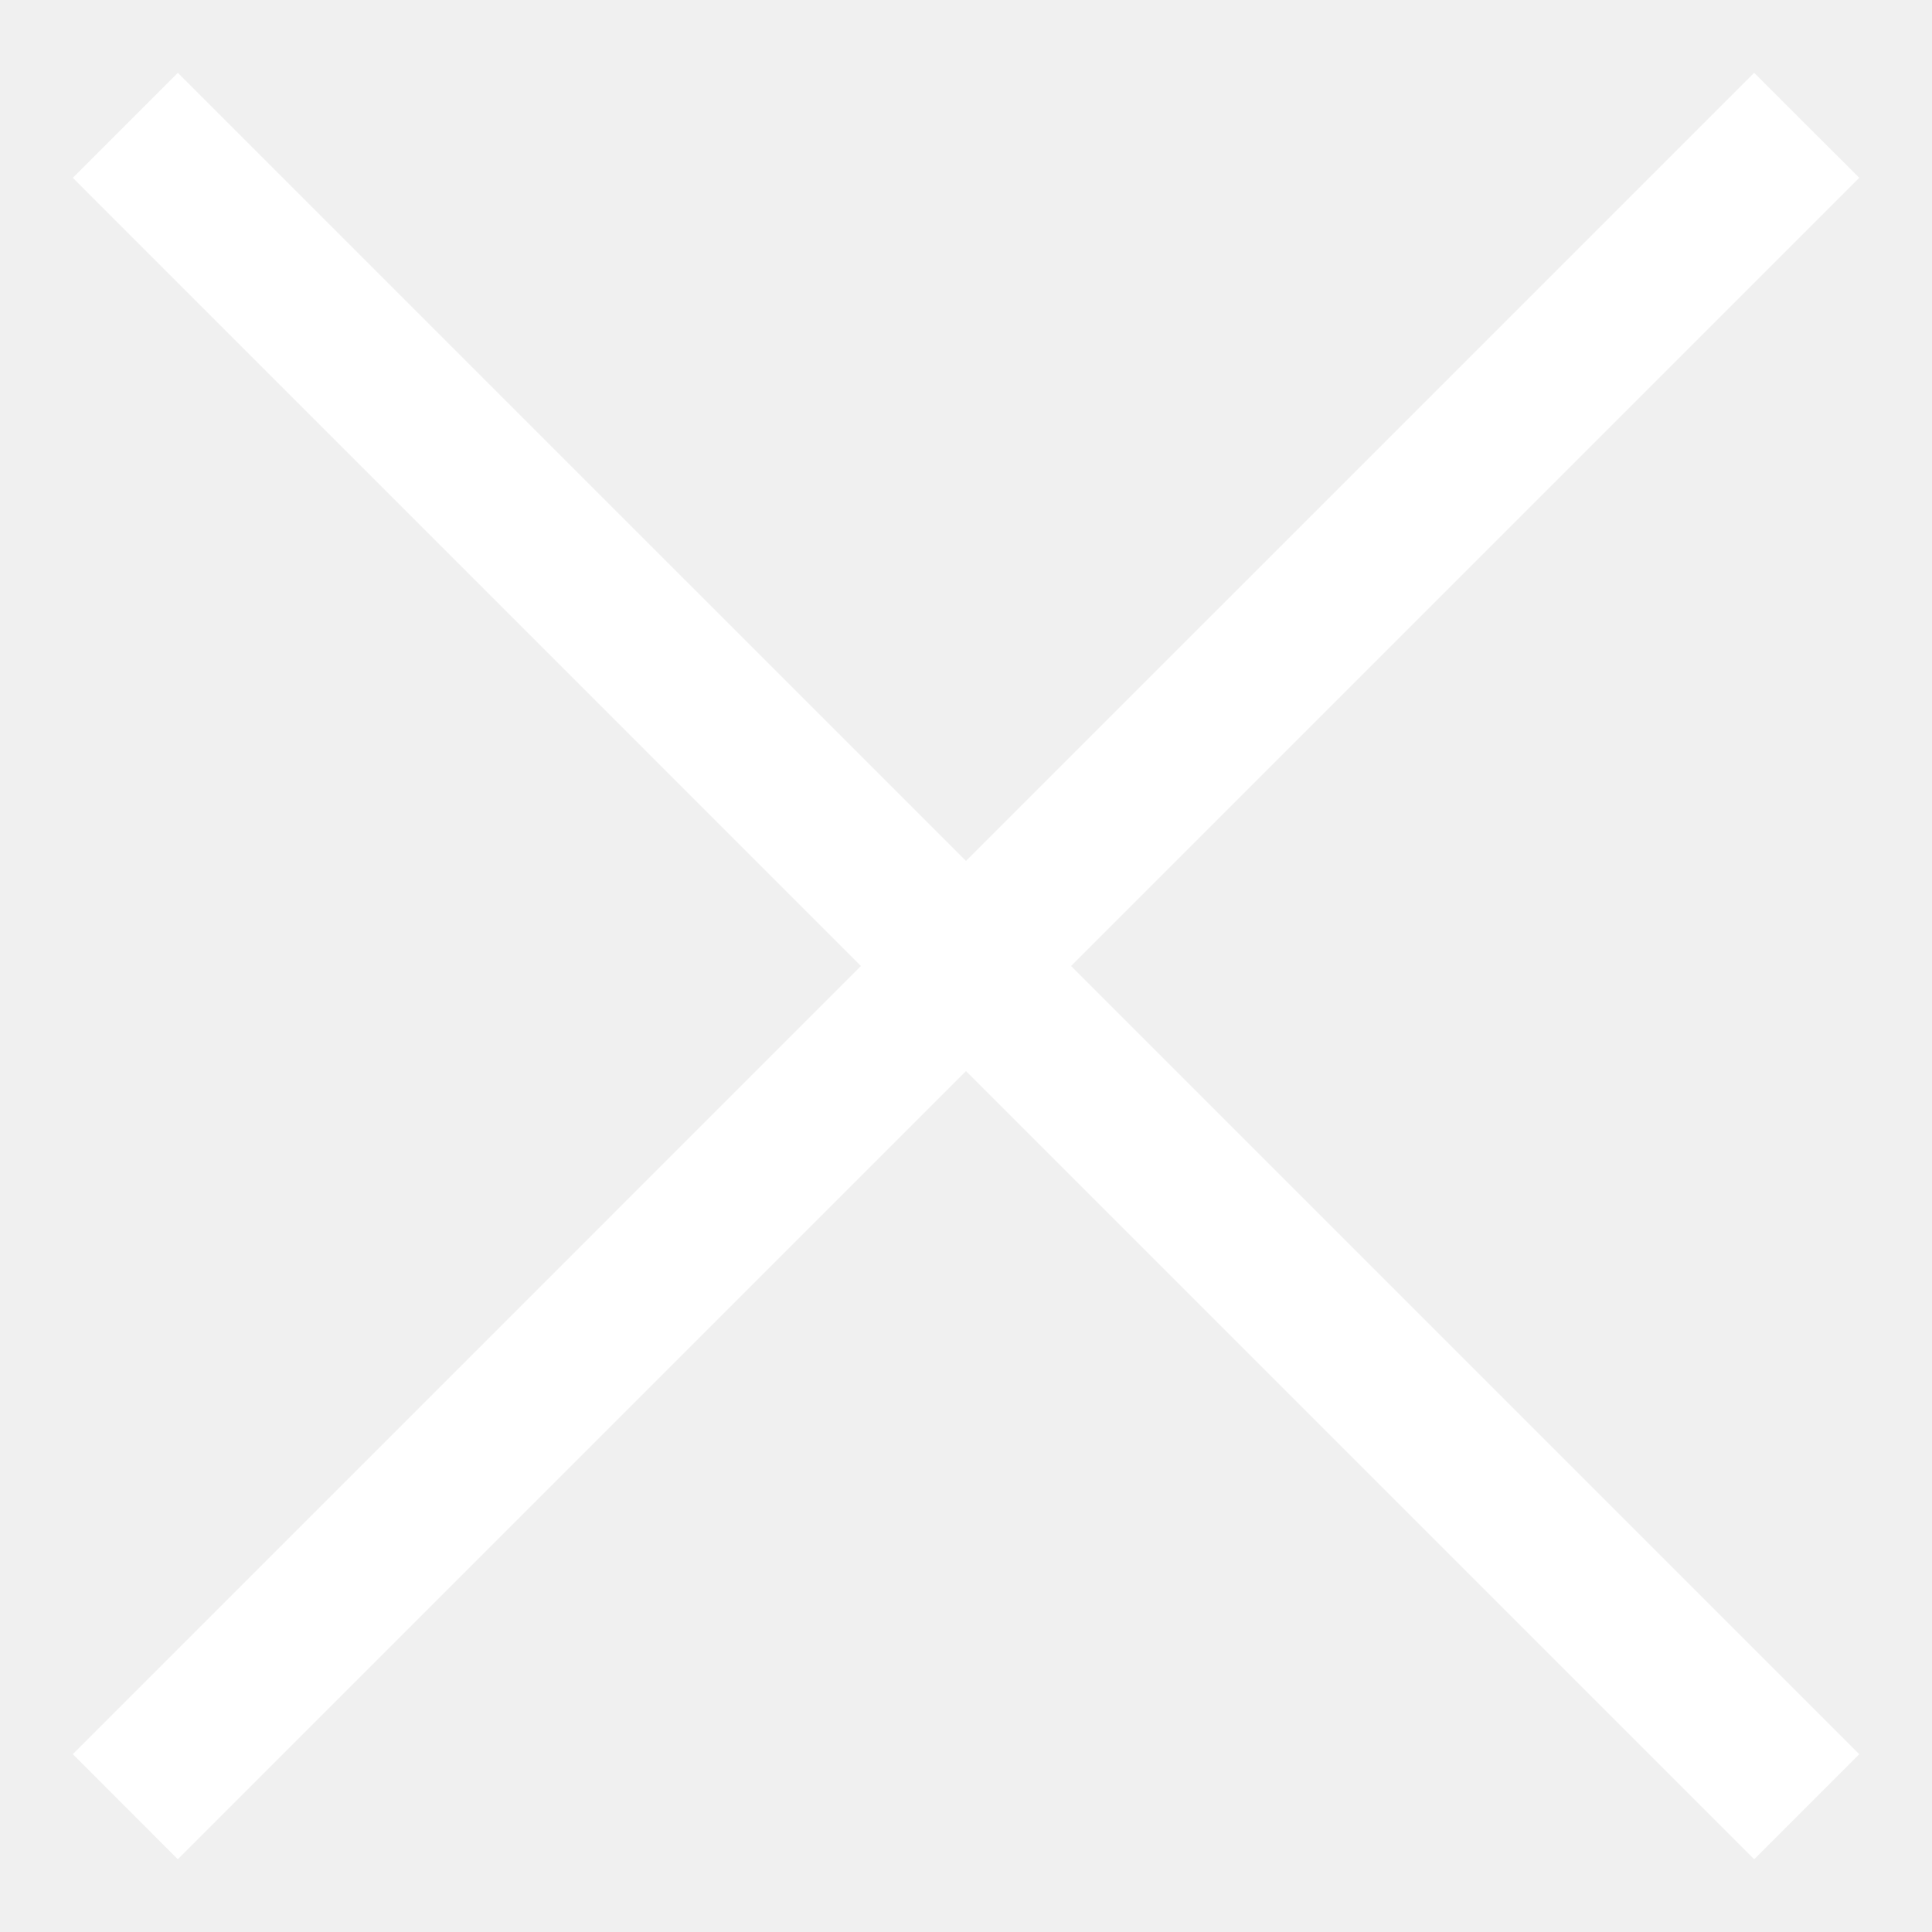
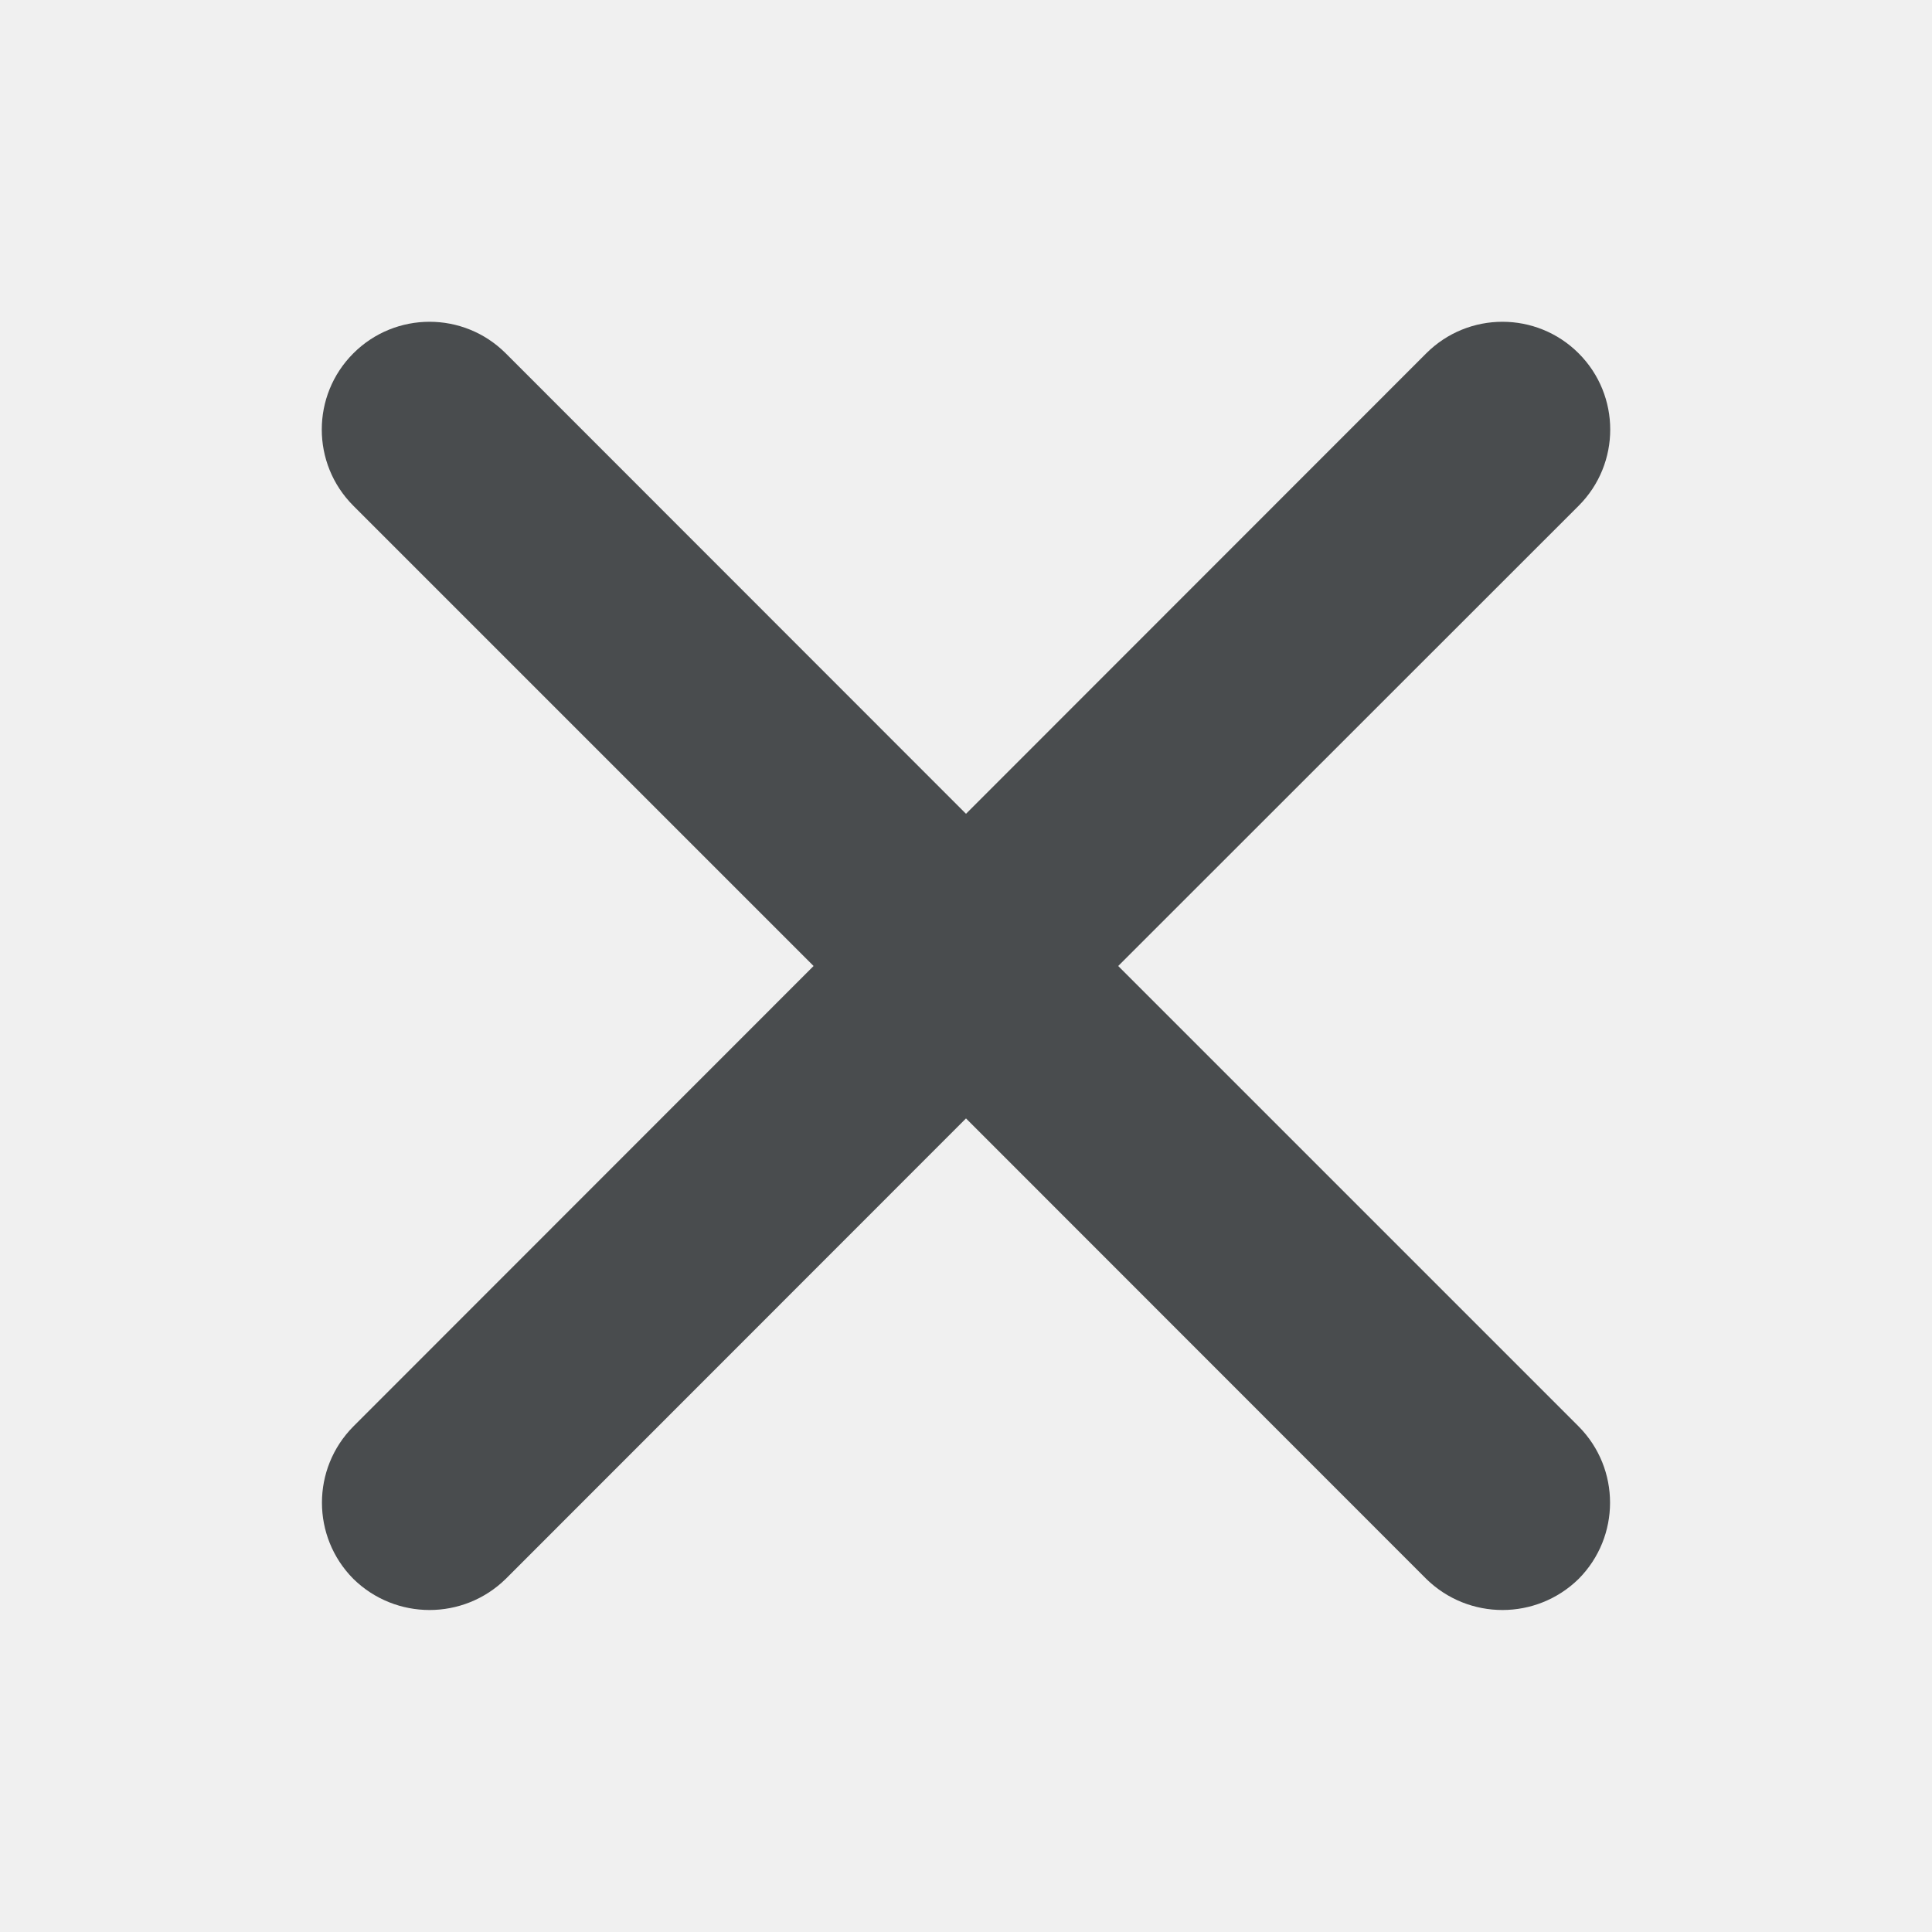
- <svg xmlns="http://www.w3.org/2000/svg" width="26" height="26">
-   <path d="M23.607.98l1.414 1.413L14.414 13l10.607 10.607-1.414 1.414L13 14.414 2.393 25.021.98 23.607 11.586 13 .98 2.393 2.393.98 13 11.586 23.607.98z" fill="#FFF" fill-rule="evenodd" />
+ <svg xmlns="http://www.w3.org/2000/svg" width="800px" height="800px" viewBox="0 0 18 18">
+   <path fill="#494c4e" d="M14.708 13.29a1.008 1.008 0 0 1 0 1.42 1.014 1.014 0 0 1-1.42 0L9 10.42l-4.288 4.29a1.014 1.014 0 0 1-1.42 0 1.008 1.008 0 0 1 0-1.42L7.58 9 3.292 4.712a1.004 1.004 0 0 1 1.42-1.42L9 7.582l4.288-4.29a1.004 1.004 0 0 1 1.42 1.42L10.418 9z" />
</svg>
